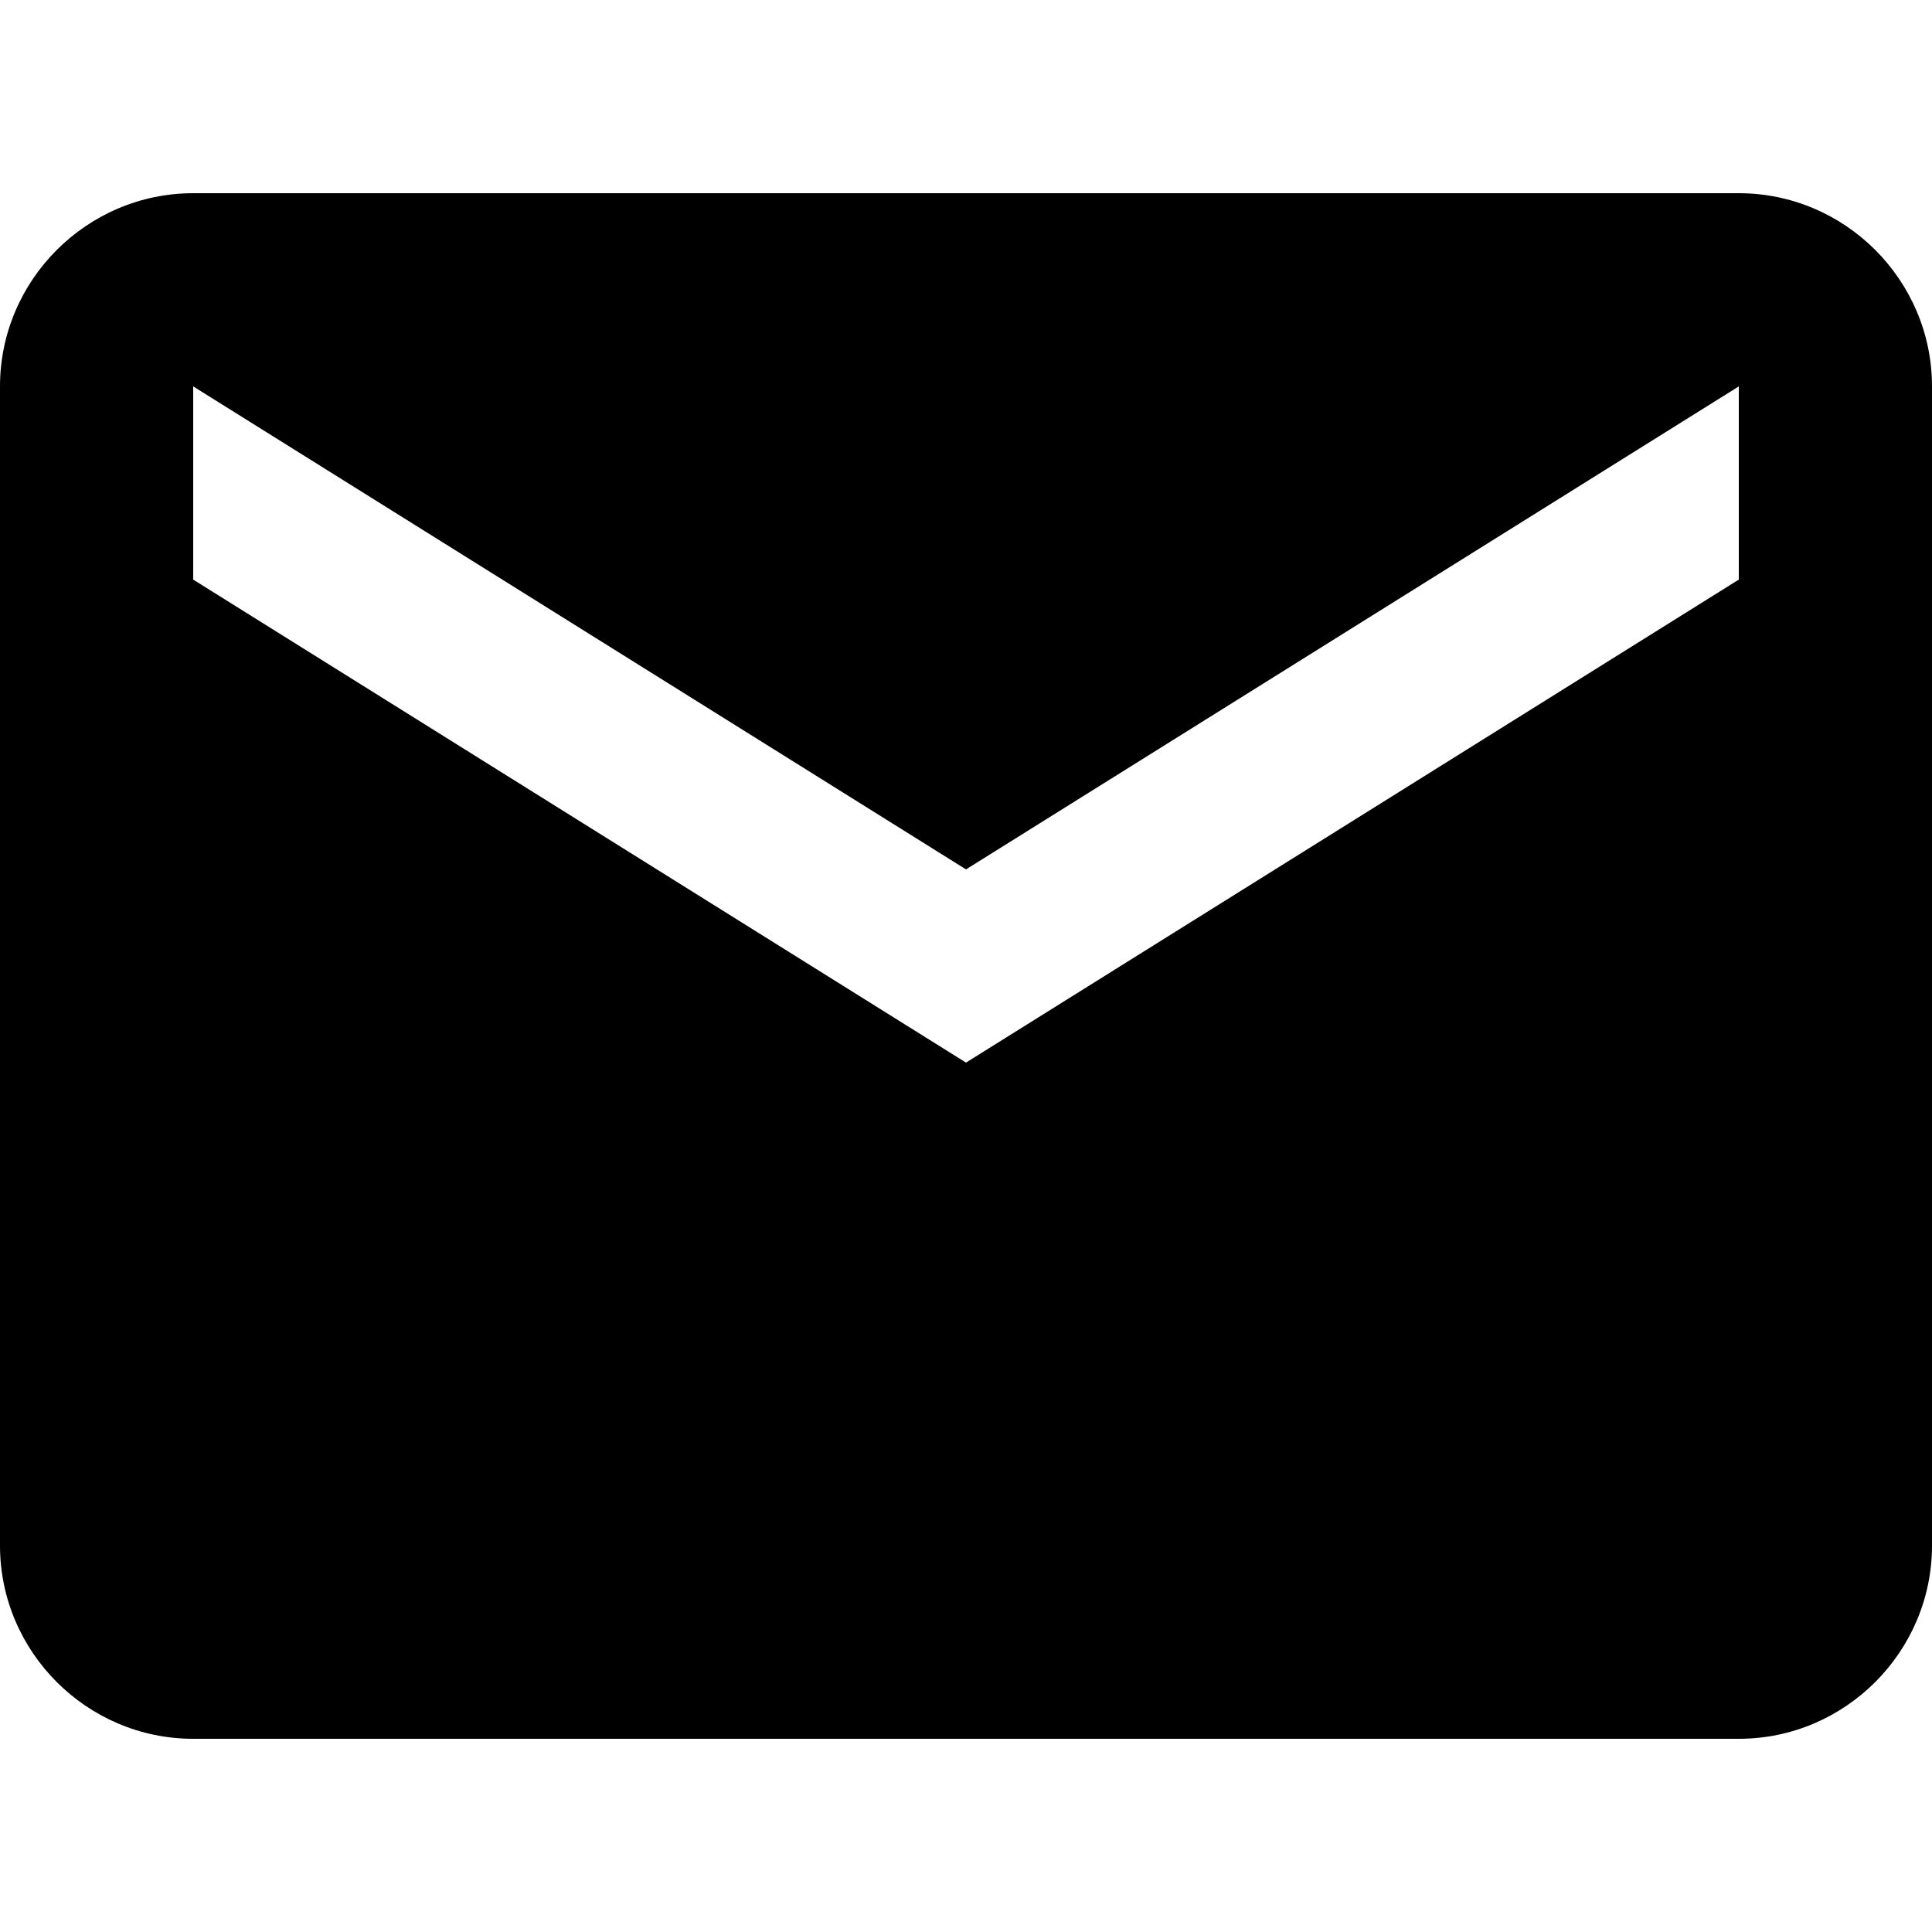
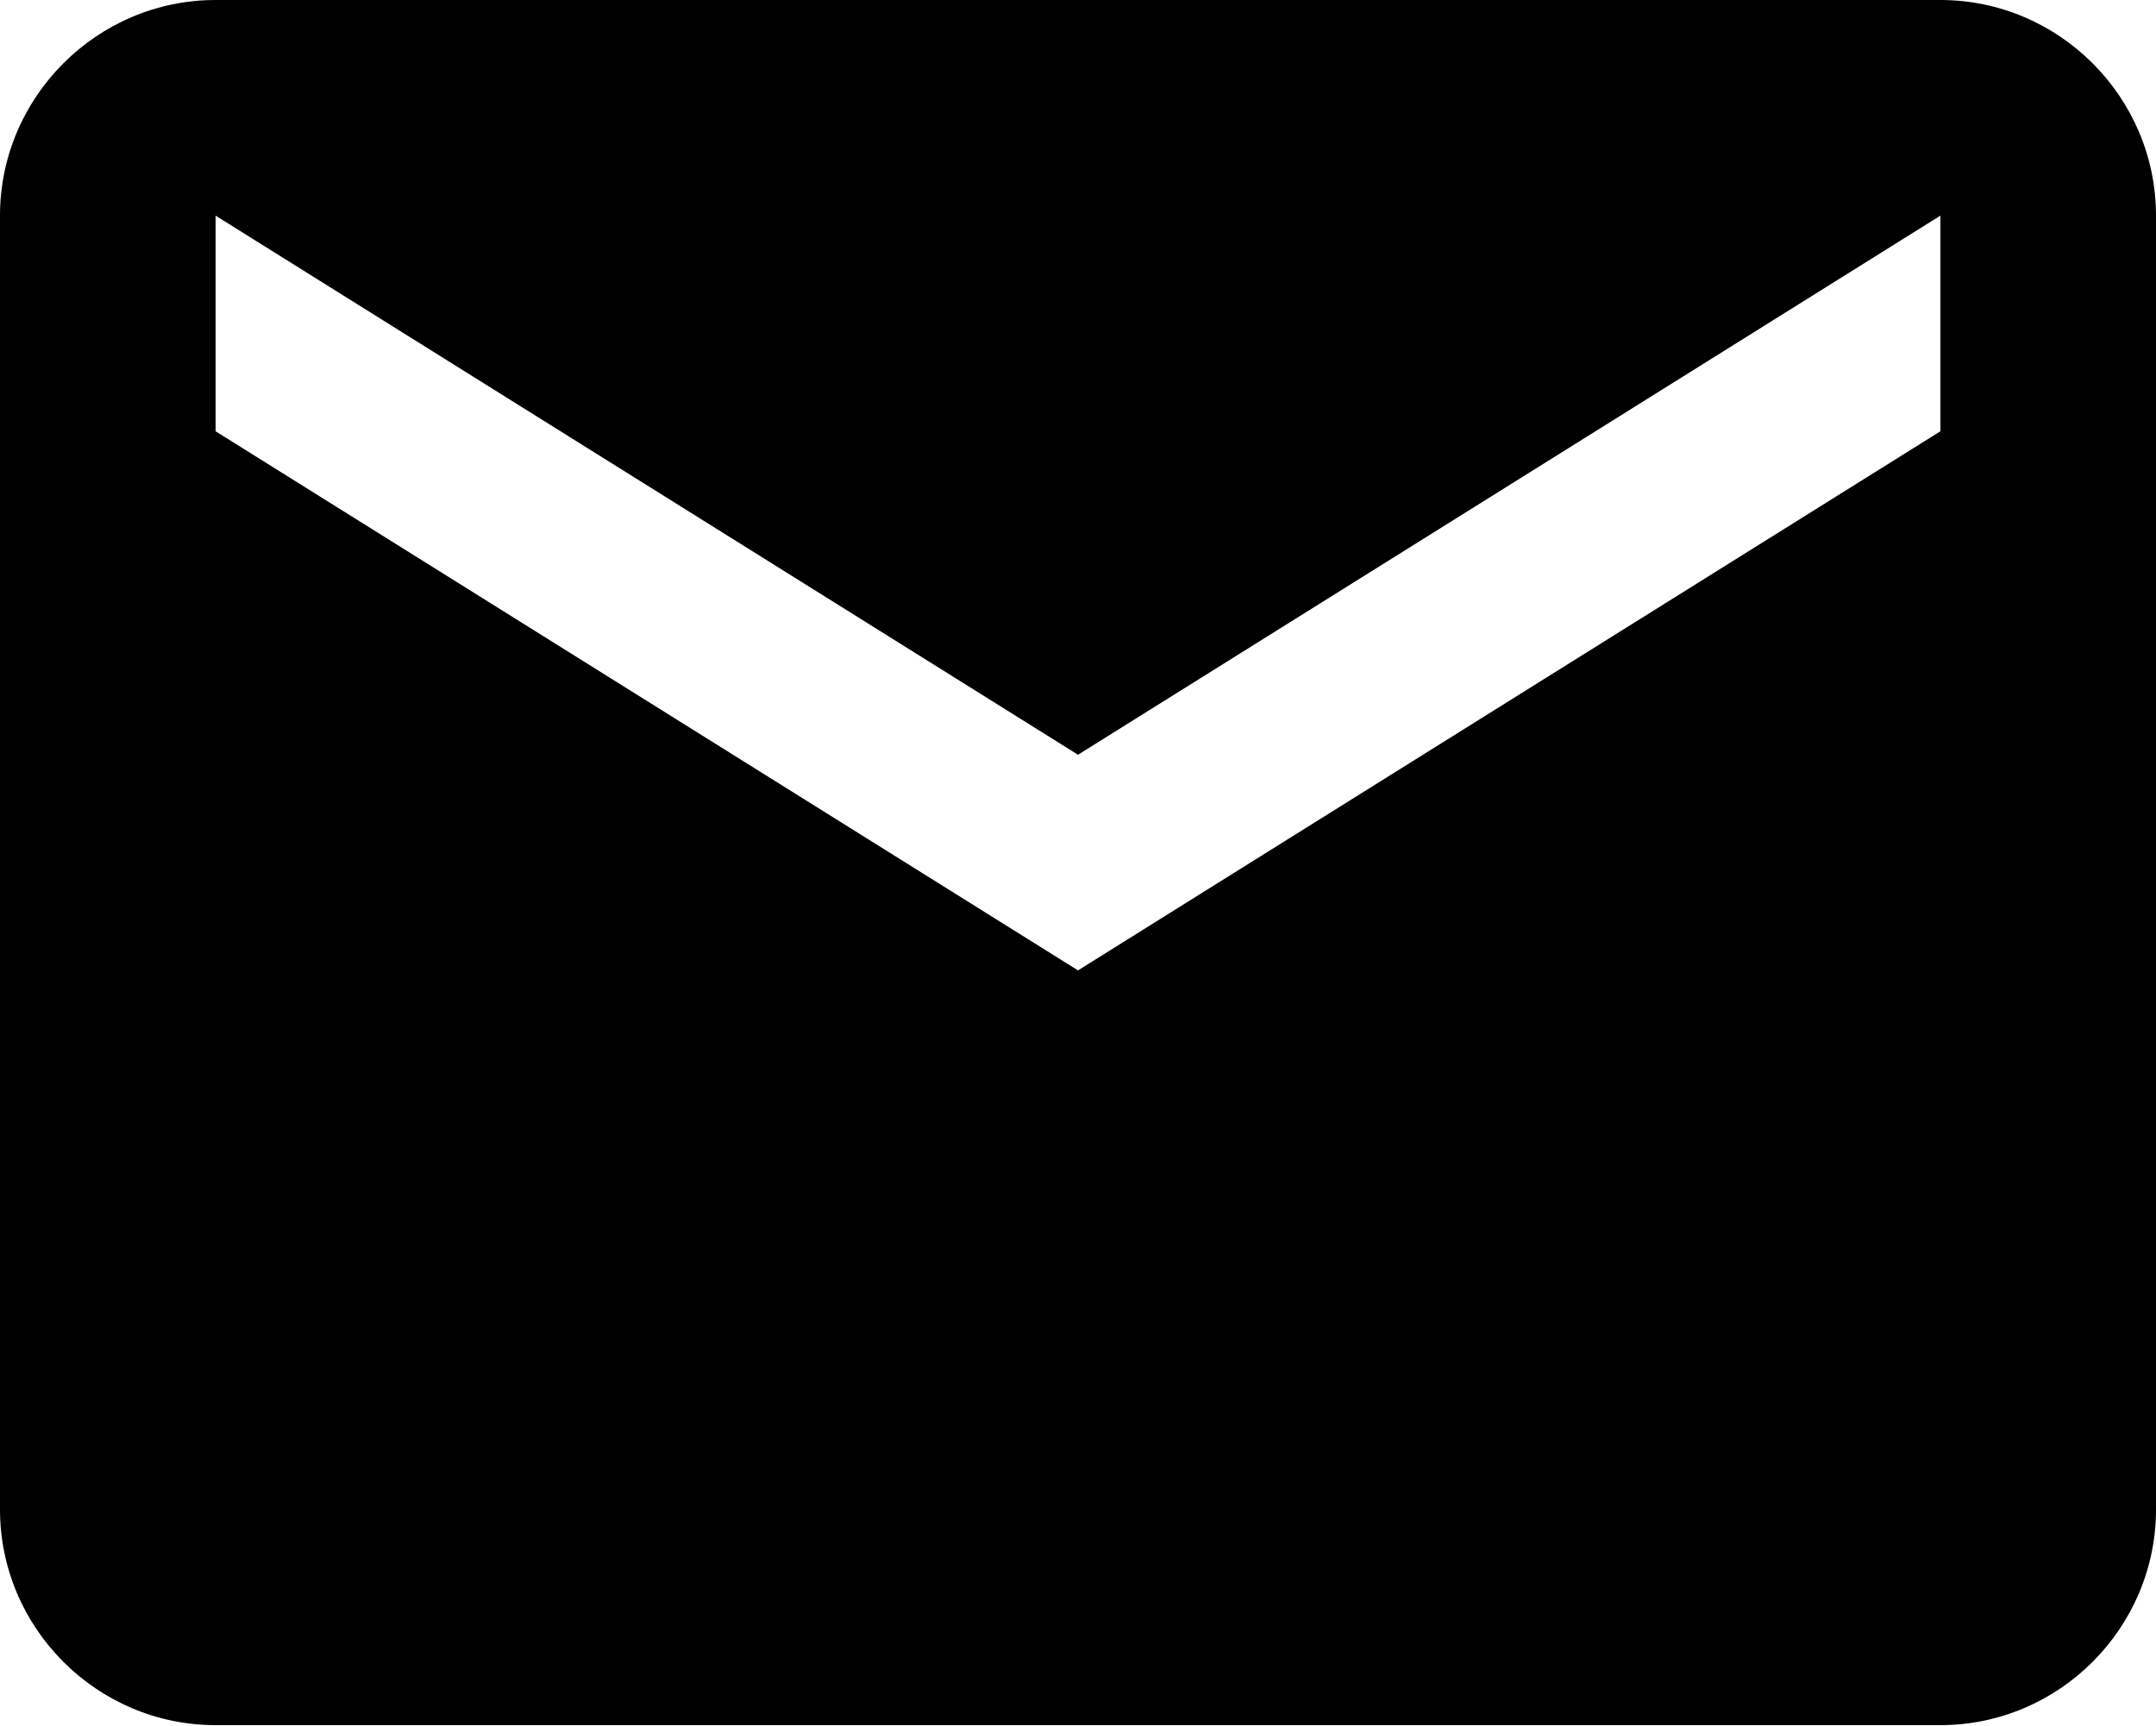
- <svg xmlns="http://www.w3.org/2000/svg" version="1.1" id="Capa_1" x="0px" y="0px" width="510px" height="510px" viewBox="0 0 510 510" style="enable-background:new 0 0 510 510;" xml:space="preserve">
-   <g>
-     <g id="email">
-       <path d="M459,51H51C22.95,51,0,73.95,0,102v306c0,28.05,22.95,51,51,51h408c28.05,0,51-22.95,51-51V102    C510,73.95,487.05,51,459,51z M459,153L255,280.5L51,153v-51l204,127.5L459,102V153z" />
-     </g>
-   </g>
-   <g>
- </g>
-   <g>
- </g>
-   <g>
- </g>
-   <g>
- </g>
-   <g>
- </g>
-   <g>
- </g>
-   <g>
- </g>
-   <g>
- </g>
-   <g>
- </g>
-   <g>
- </g>
-   <g>
- </g>
-   <g>
- </g>
-   <g>
- </g>
-   <g>
- </g>
-   <g>
- </g>
+ <svg xmlns="http://www.w3.org/2000/svg" viewBox="0 0 510 408">
+   <path d="M459,0 L51,0 C22.95,0 0,22.95 0,51 L0,357 C0,385.05 22.95,408 51,408 L459,408 C487.05,408 510,385.05 510,357 L510,51 C510,22.95 487.05,0 459,0 Z M459,102 L255,229.5 L51,102 L51,51 L255,178.5 L459,51 L459,102 Z" />
</svg>
